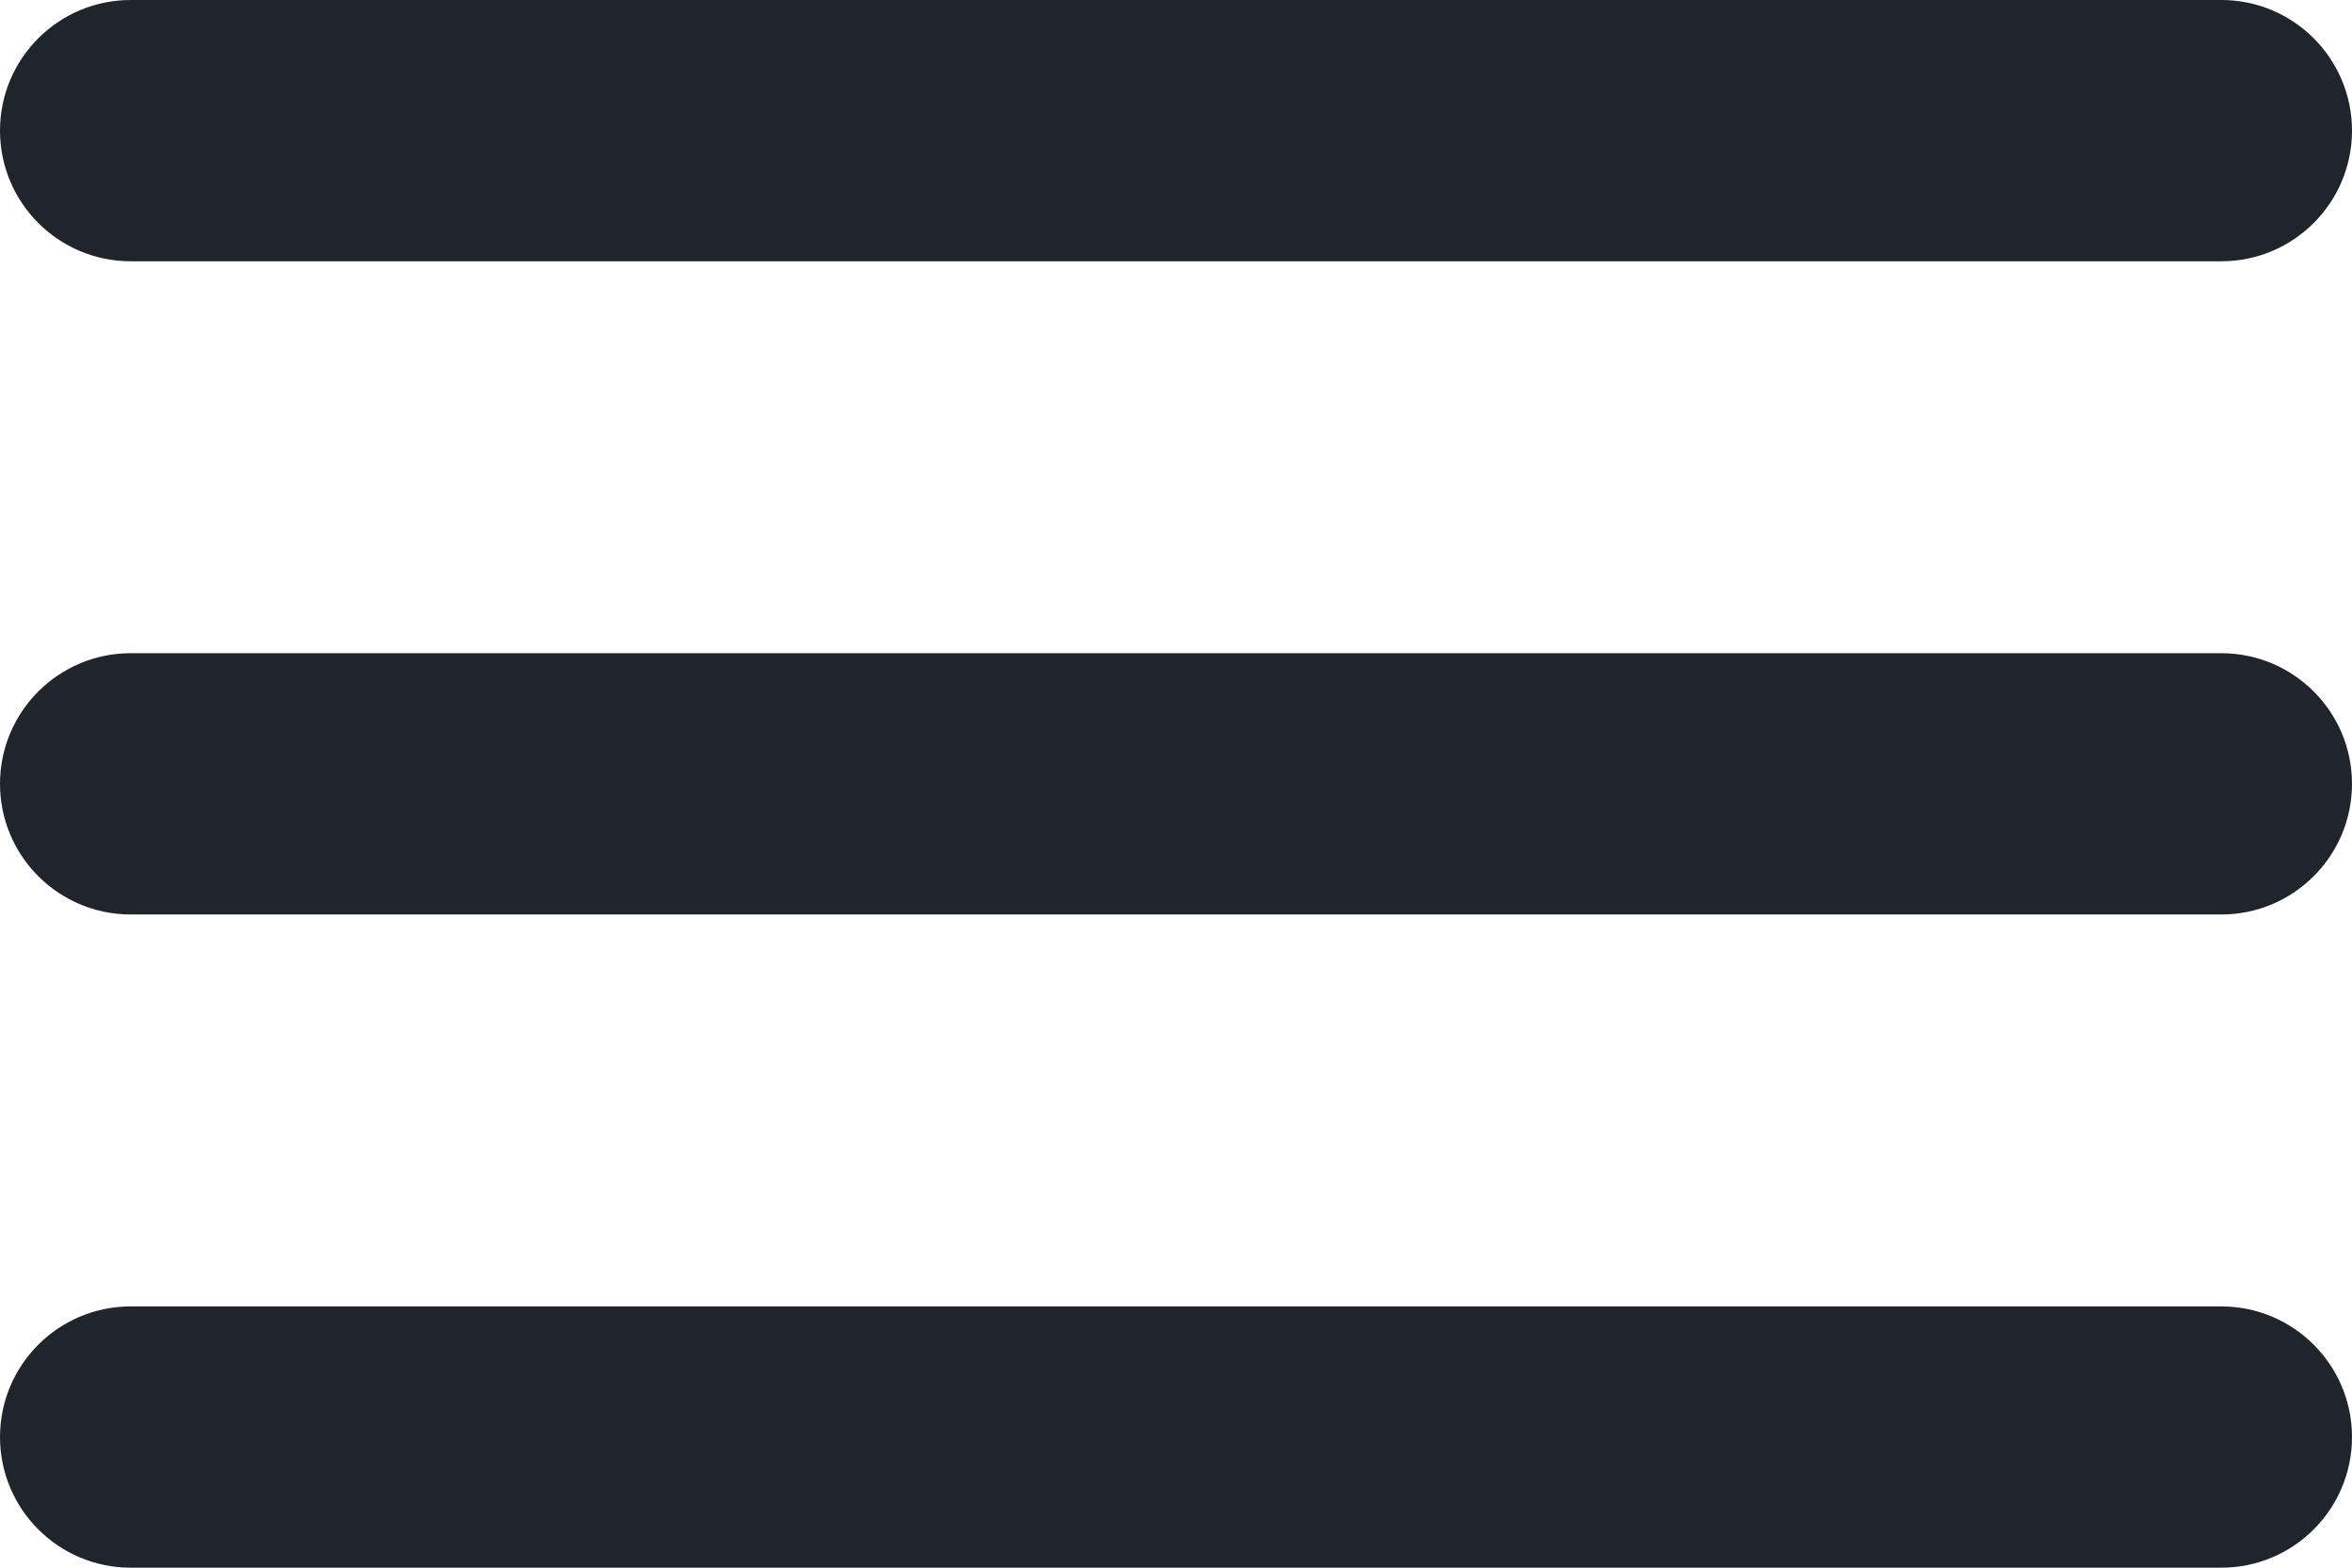
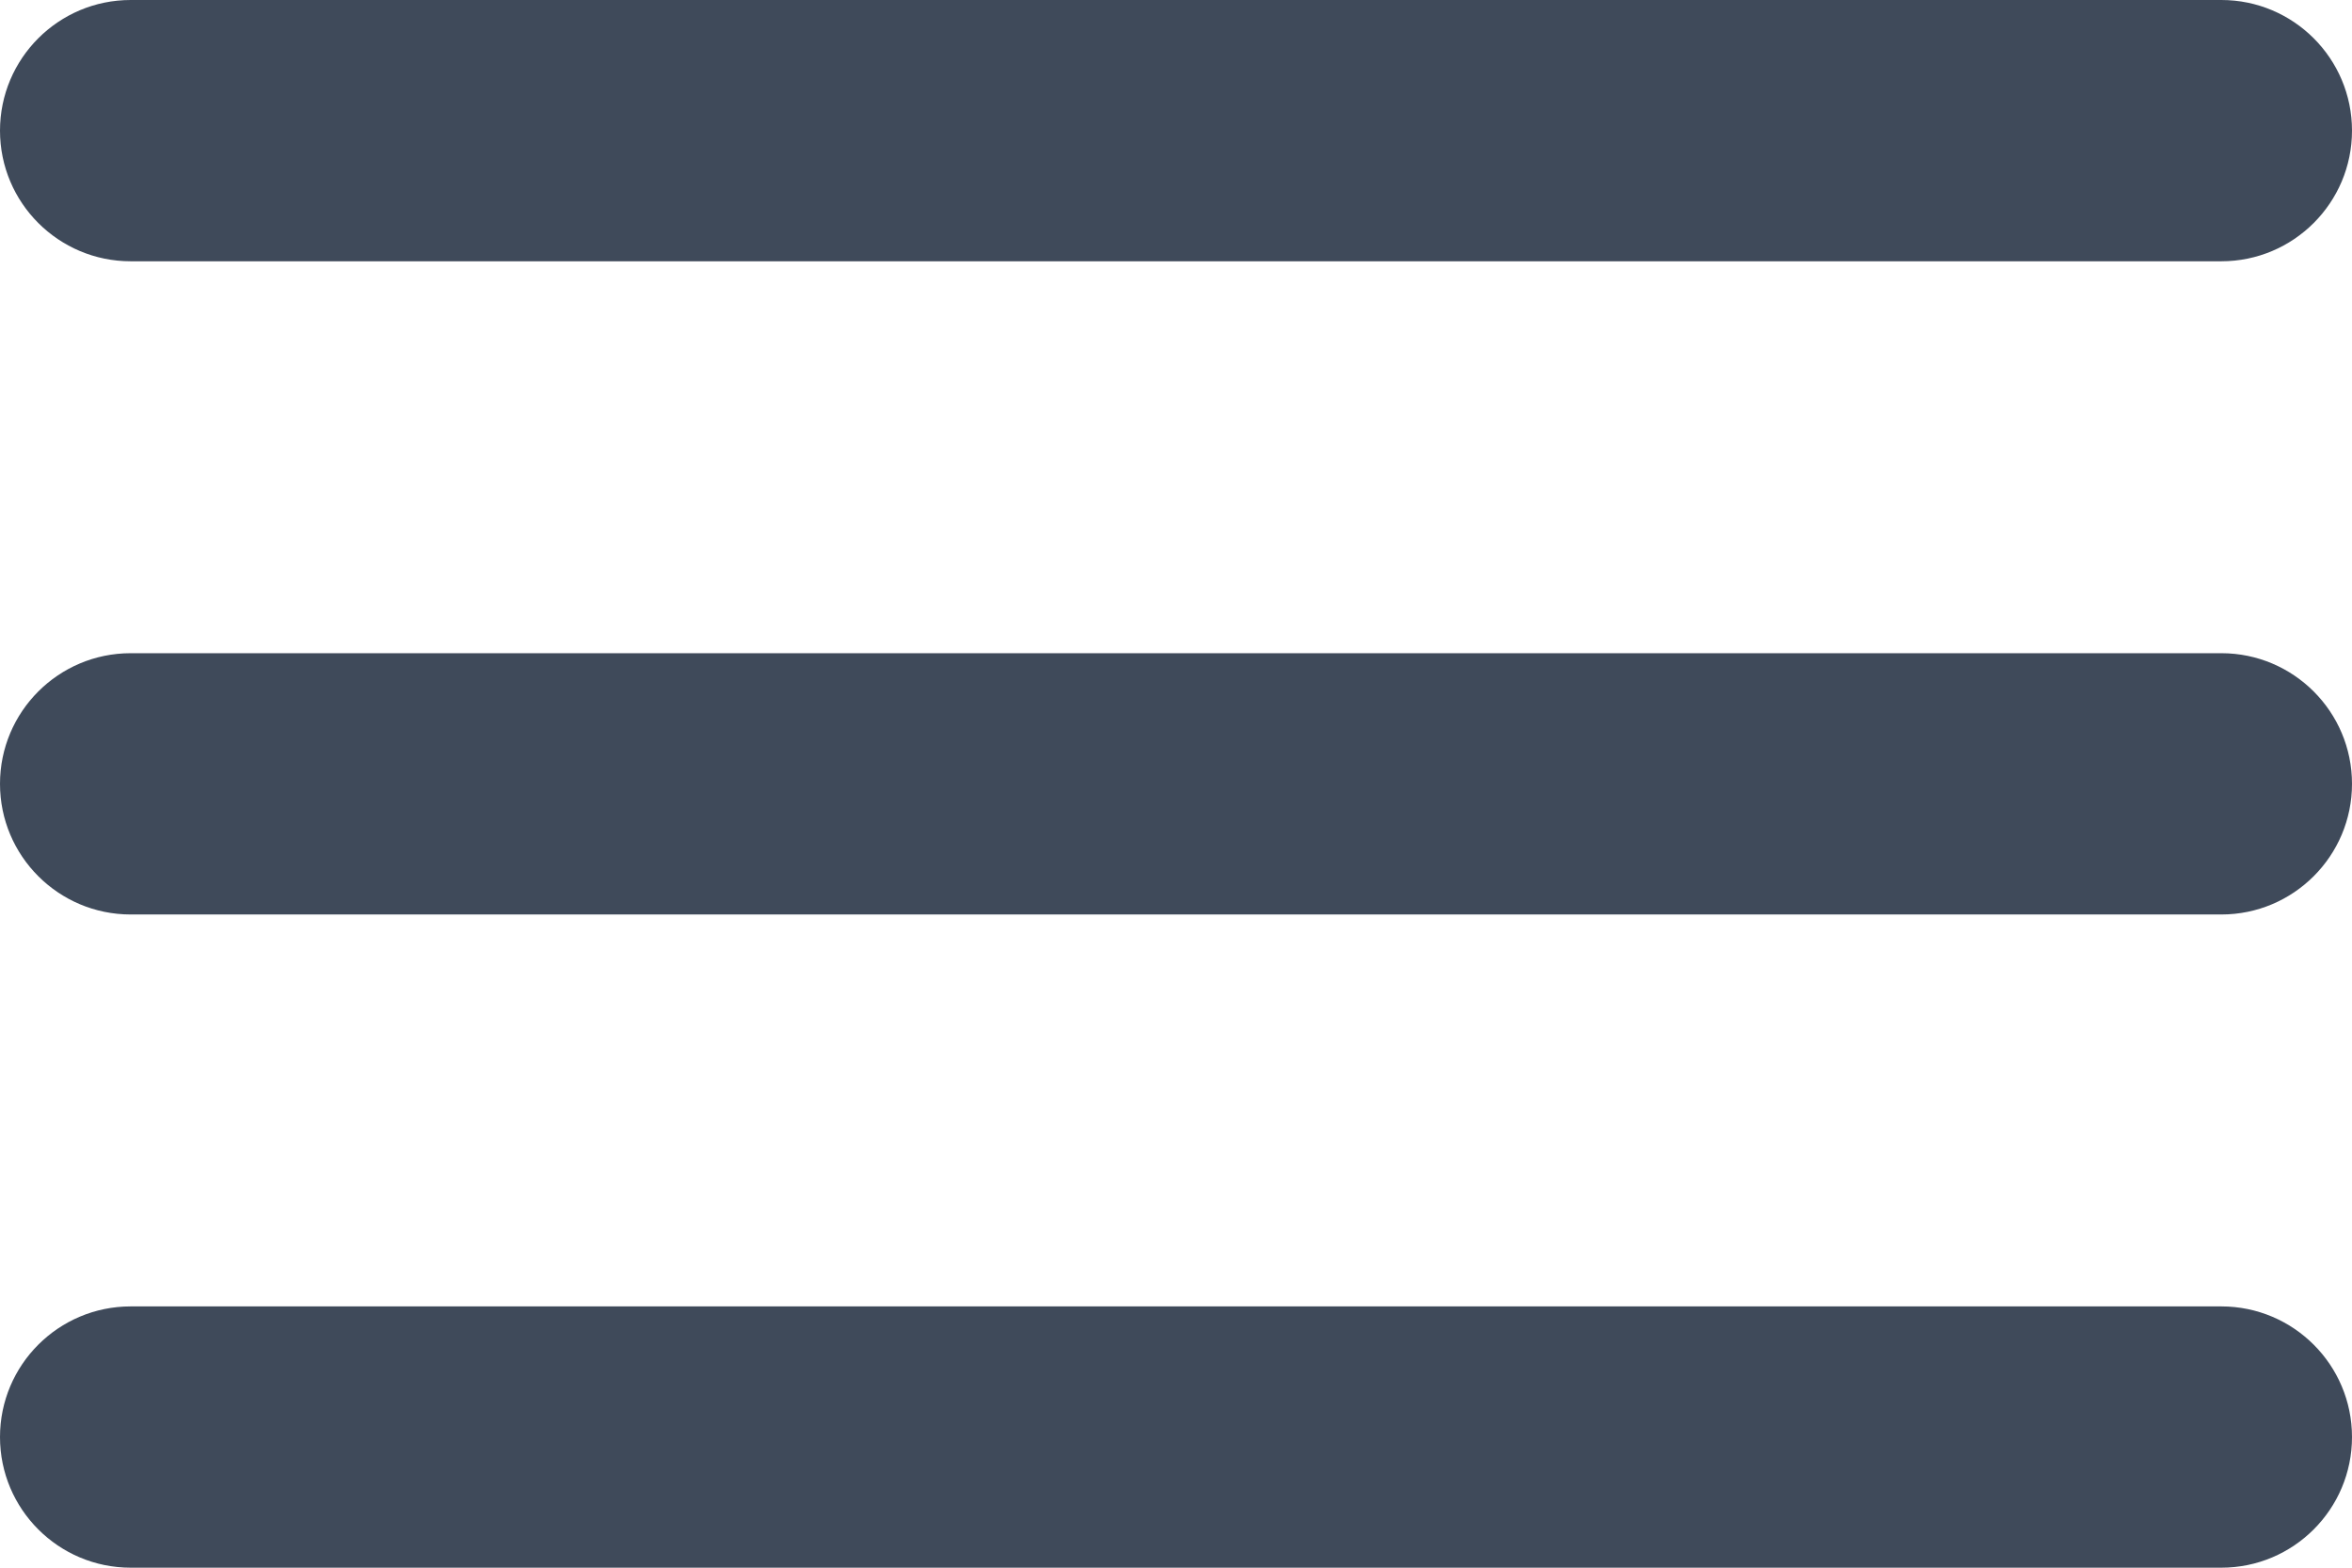
<svg xmlns="http://www.w3.org/2000/svg" width="18" height="12" viewBox="0 0 18 12" fill="none">
-   <path d="M0 1C0 0.448 0.448 0 1 0H17C17.552 0 18 0.448 18 1C18 1.552 17.552 2 17 2H1C0.448 2 0 1.552 0 1ZM0 6C0 5.448 0.448 5 1 5H17C17.552 5 18 5.448 18 6C18 6.552 17.552 7 17 7H1C0.448 7 0 6.552 0 6ZM0 11C0 10.448 0.448 10 1 10H17C17.552 10 18 10.448 18 11C18 11.552 17.552 12 17 12H1C0.448 12 0 11.552 0 11Z" fill="#20252D" />
+   <path d="M0 1C0 0.448 0.448 0 1 0H17C17.552 0 18 0.448 18 1C18 1.552 17.552 2 17 2H1C0.448 2 0 1.552 0 1ZM0 6C0 5.448 0.448 5 1 5H17C17.552 5 18 5.448 18 6C18 6.552 17.552 7 17 7H1C0.448 7 0 6.552 0 6ZM0 11C0 10.448 0.448 10 1 10H17C17.552 10 18 10.448 18 11C18 11.552 17.552 12 17 12H1C0.448 12 0 11.552 0 11Z" fill="#3F4A5A" />
</svg>
